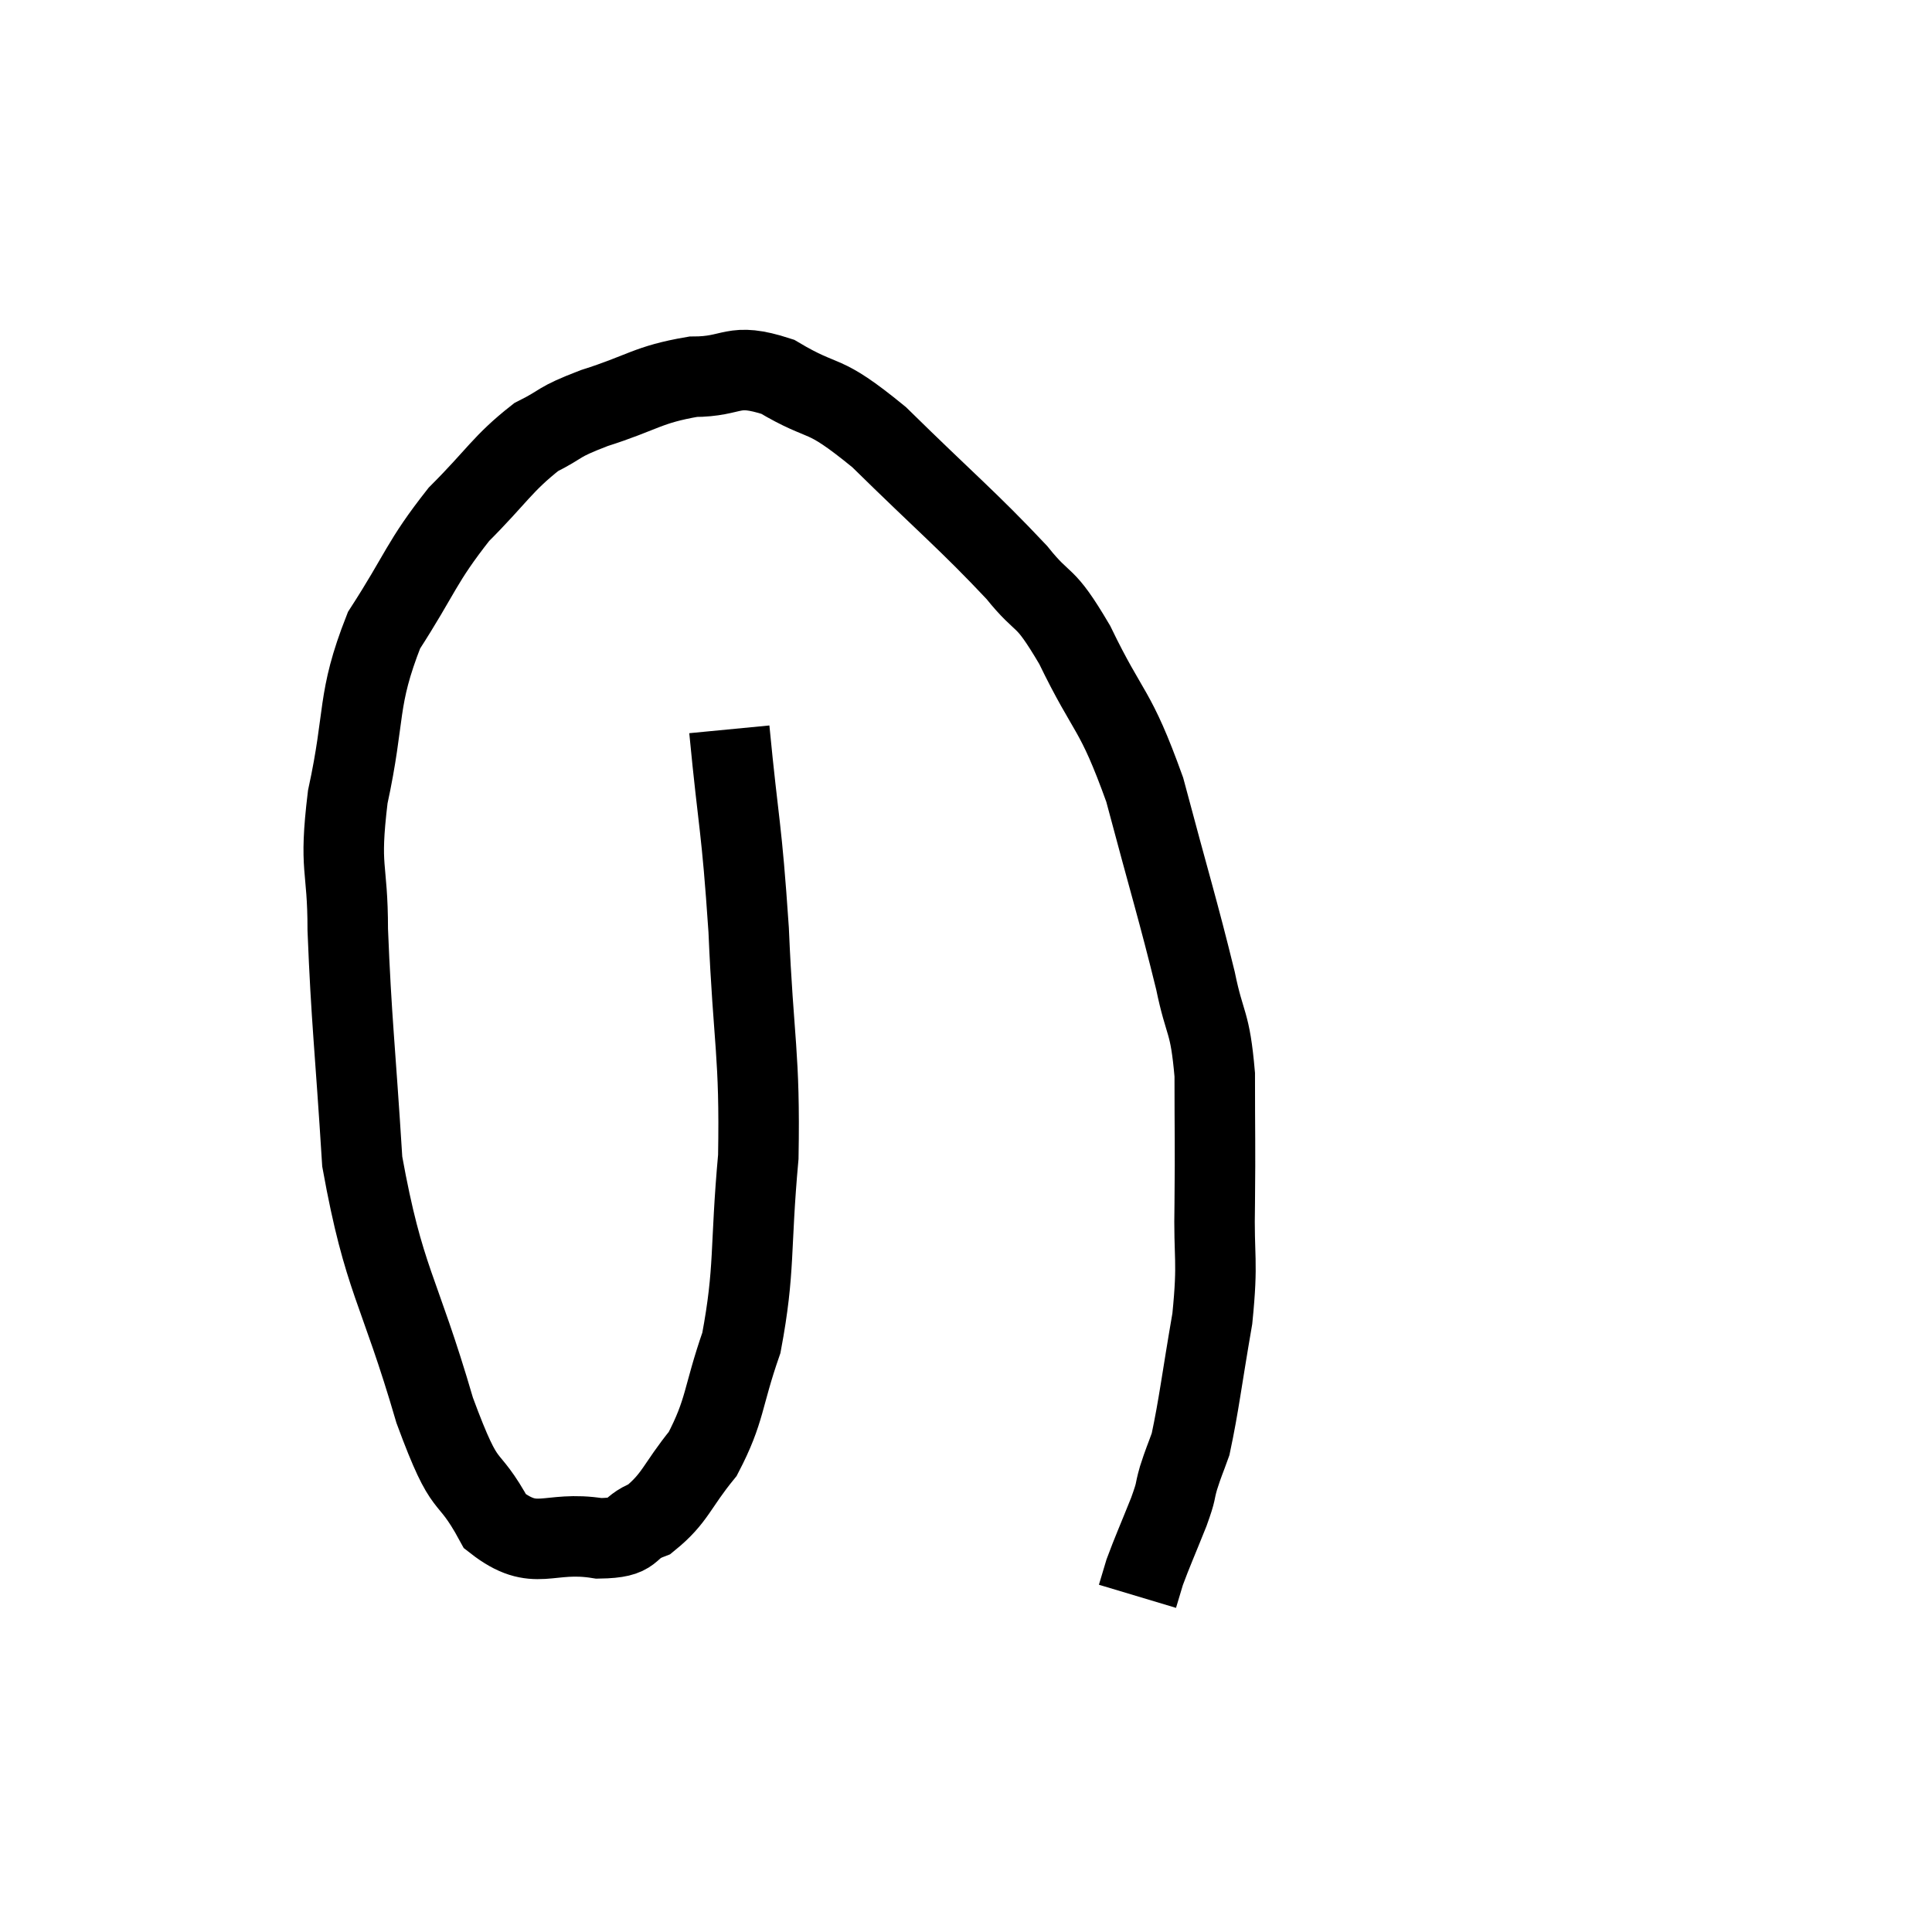
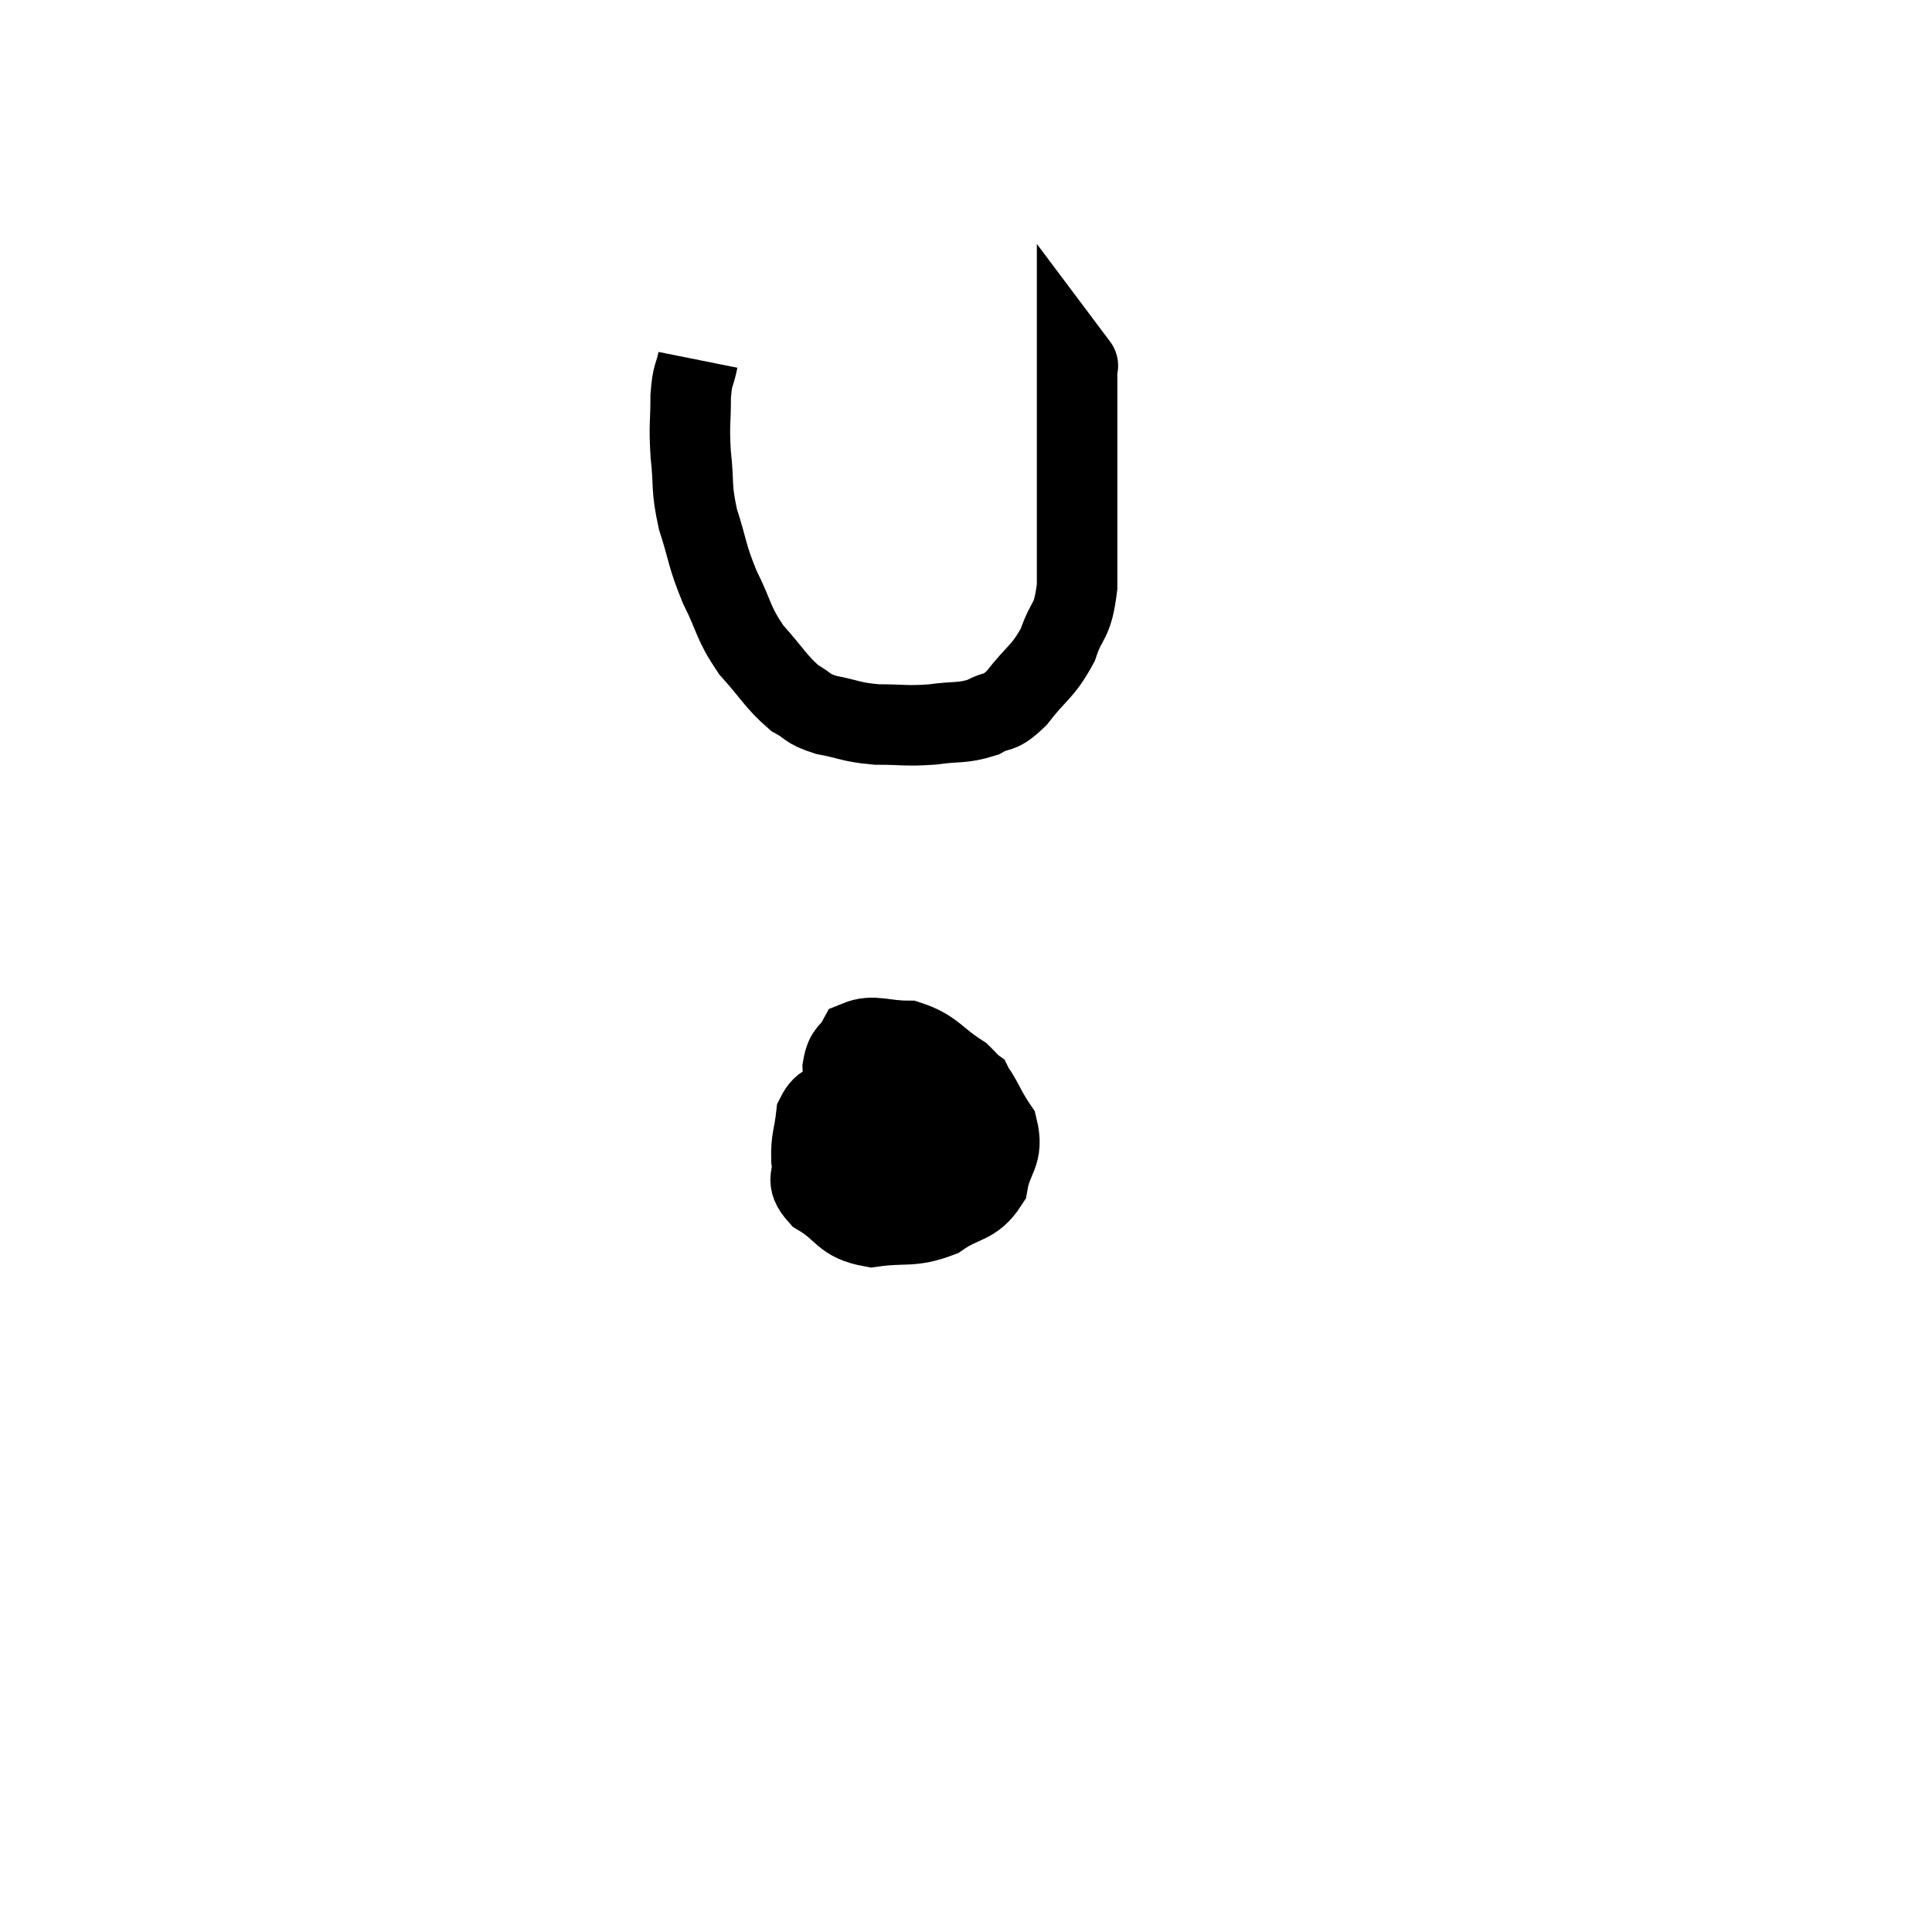
<svg xmlns="http://www.w3.org/2000/svg" width="48" height="48" viewBox="0 0 48 48">
-   <path d="M 18.12 18.12 C 18.36 20.61, 18.42 20.445, 18.6 23.1 C 18.72 25.92, 18.885 26.175, 18.84 28.74 C 18.63 31.05, 18.765 31.515, 18.42 33.36 C 17.94 34.74, 18.03 35.025, 17.46 36.12 C 16.8 36.93, 16.785 37.215, 16.14 37.74 C 15.51 37.98, 15.84 38.205, 14.88 38.22 C 13.59 38.01, 13.32 38.595, 12.3 37.8 C 11.55 36.42, 11.625 37.275, 10.8 35.04 C 9.9 31.95, 9.54 31.845, 9 28.86 C 8.82 25.98, 8.73 25.365, 8.64 23.1 C 8.64 21.45, 8.415 21.66, 8.64 19.8 C 9.09 17.73, 8.85 17.415, 9.54 15.66 C 10.47 14.22, 10.455 13.98, 11.4 12.78 C 12.36 11.82, 12.48 11.52, 13.32 10.86 C 14.04 10.5, 13.785 10.515, 14.76 10.14 C 15.99 9.75, 16.08 9.555, 17.22 9.36 C 18.27 9.36, 18.165 8.985, 19.32 9.36 C 20.58 10.11, 20.355 9.645, 21.84 10.86 C 23.55 12.54, 24.045 12.93, 25.26 14.22 C 25.98 15.12, 25.905 14.67, 26.7 16.02 C 27.57 17.82, 27.69 17.535, 28.44 19.62 C 29.07 21.99, 29.265 22.59, 29.7 24.36 C 29.94 25.53, 30.06 25.32, 30.18 26.7 C 30.18 28.29, 30.195 28.365, 30.18 29.88 C 30.15 31.32, 30.27 31.26, 30.12 32.76 C 29.85 34.32, 29.79 34.89, 29.58 35.88 C 29.43 36.3, 29.415 36.3, 29.28 36.72 C 29.16 37.14, 29.25 36.975, 29.04 37.56 C 28.74 38.31, 28.635 38.535, 28.44 39.06 C 28.35 39.36, 28.305 39.51, 28.26 39.66 L 28.26 39.66" fill="none" stroke="black" stroke-width="2" />
+   <path d="M 21.42 27.42 C 21.18 27.33, 21.225 27.165, 20.94 27.24 C 20.61 27.48, 20.475 27.33, 20.28 27.72 C 20.22 28.26, 20.145 28.305, 20.16 28.8 C 20.25 29.25, 19.965 29.28, 20.34 29.7 C 21 30.09, 20.91 30.345, 21.66 30.48 C 22.5 30.36, 22.62 30.51, 23.34 30.24 C 23.94 29.82, 24.18 29.955, 24.54 29.4 C 24.66 28.71, 24.945 28.695, 24.78 28.02 C 24.33 27.36, 24.435 27.24, 23.88 26.7 C 23.22 26.28, 23.205 26.07, 22.56 25.86 C 21.93 25.86, 21.705 25.695, 21.3 25.86 C 21.12 26.19, 21.015 26.085, 20.94 26.52 C 20.97 27.06, 20.865 26.985, 21 27.6 C 21.24 28.29, 21.18 28.455, 21.48 28.98 C 21.84 29.34, 21.825 29.505, 22.2 29.7 C 22.59 29.73, 22.515 30.18, 22.98 29.76 C 23.52 28.89, 23.76 28.71, 24.06 28.02 C 24.12 27.51, 24.405 27.435, 24.18 27 C 23.67 26.64, 23.61 26.505, 23.16 26.28 C 22.77 26.19, 22.74 25.98, 22.38 26.1 C 22.05 26.43, 21.885 26.265, 21.72 26.76 C 21.72 27.42, 21.63 27.54, 21.72 28.08 C 21.9 28.5, 21.945 28.695, 22.08 28.92 C 22.17 28.95, 22.065 29.055, 22.26 28.98 C 22.56 28.8, 22.575 28.995, 22.86 28.62 C 23.13 28.05, 23.265 27.765, 23.4 27.48 C 23.4 27.48, 23.595 27.585, 23.4 27.48 C 23.01 27.27, 23.01 27.165, 22.62 27.06 C 22.23 27.06, 22.05 26.94, 21.84 27.06 C 21.81 27.3, 21.795 27.345, 21.78 27.54 C 21.78 27.69, 21.735 27.735, 21.78 27.84 L 21.96 27.96" fill="none" stroke="black" stroke-width="2" />
+   <path d="M 17.34 8.94 C 17.25 9.39, 17.205 9.255, 17.16 9.84 C 17.16 10.56, 17.115 10.515, 17.16 11.28 C 17.25 12.09, 17.16 12.075, 17.34 12.9 C 17.61 13.74, 17.55 13.77, 17.88 14.58 C 18.27 15.36, 18.195 15.45, 18.66 16.14 C 19.2 16.74, 19.275 16.935, 19.74 17.34 C 20.13 17.55, 20.01 17.595, 20.52 17.76 C 21.15 17.88, 21.12 17.94, 21.78 18 C 22.47 18, 22.5 18.045, 23.16 18 C 23.79 17.91, 23.895 17.985, 24.42 17.82 C 24.84 17.58, 24.795 17.79, 25.26 17.34 C 25.77 16.68, 25.905 16.71, 26.28 16.02 C 26.52 15.3, 26.64 15.525, 26.76 14.58 C 26.76 13.41, 26.76 13.5, 26.76 12.24 C 26.76 10.89, 26.76 10.335, 26.76 9.54 C 26.76 9.3, 26.76 9.18, 26.76 9.06 C 26.76 9.06, 26.805 9.12, 26.76 9.06 L 26.58 8.82" fill="none" stroke="black" stroke-width="2" />
</svg>
